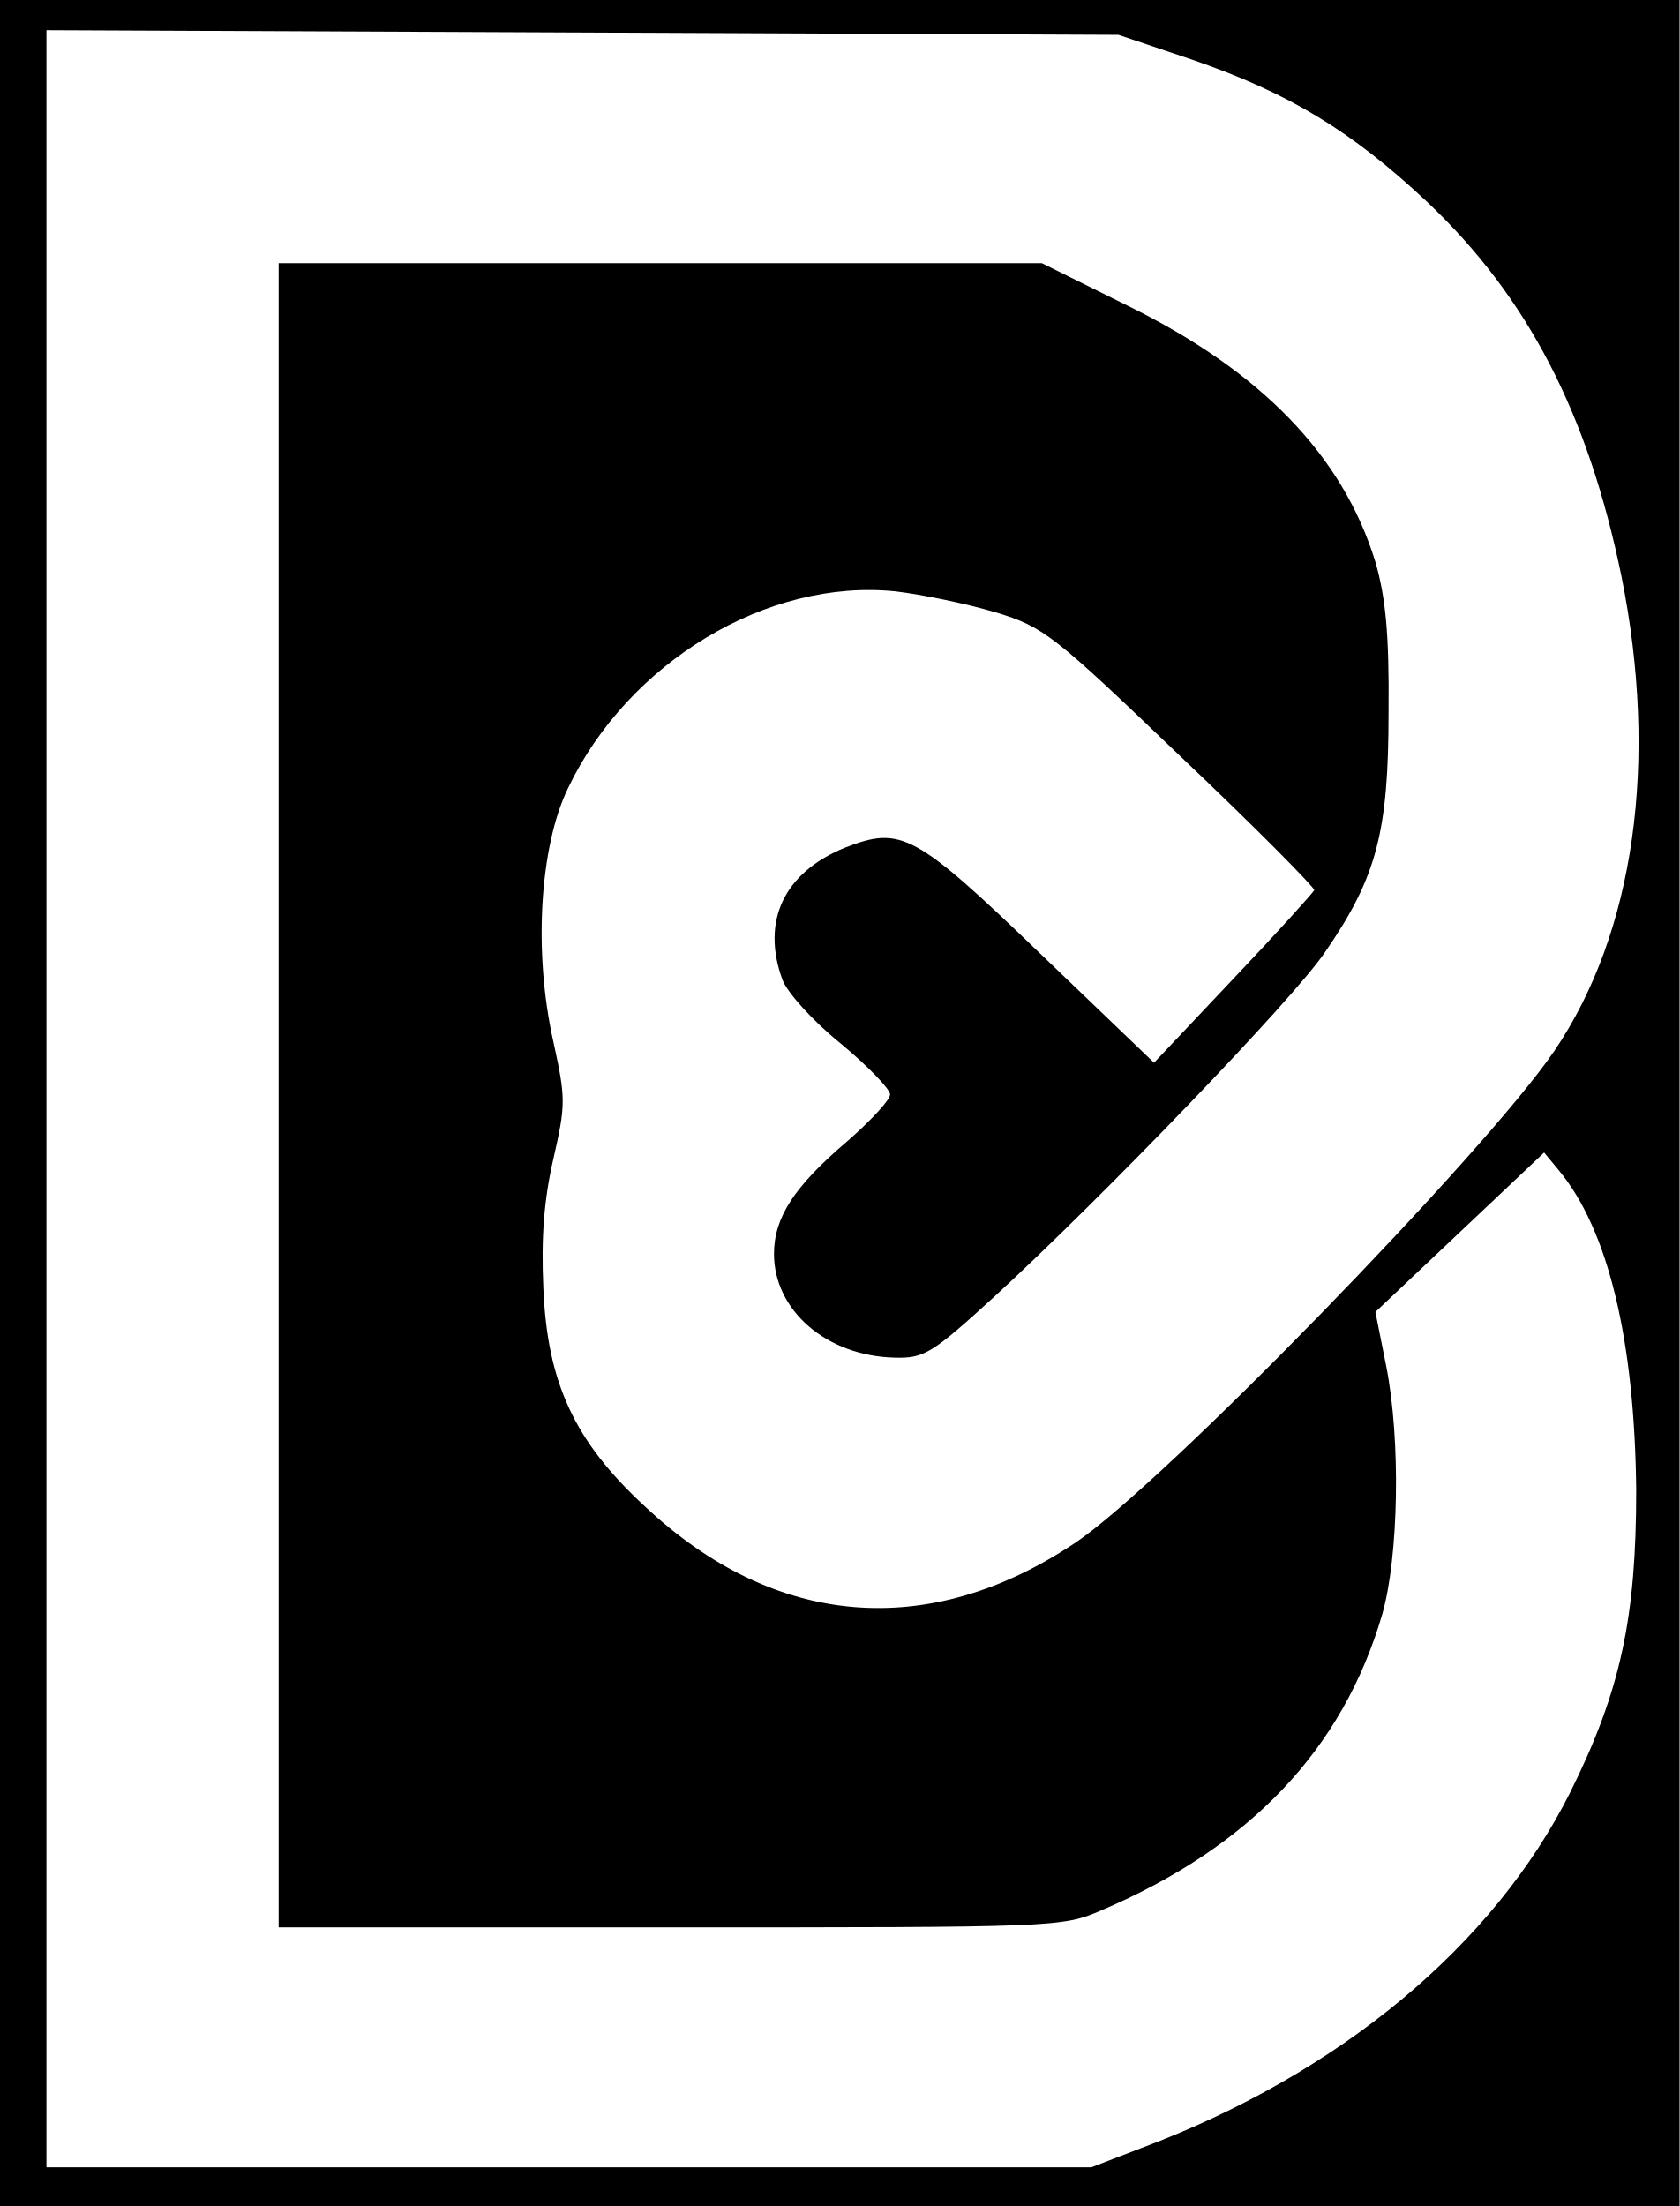
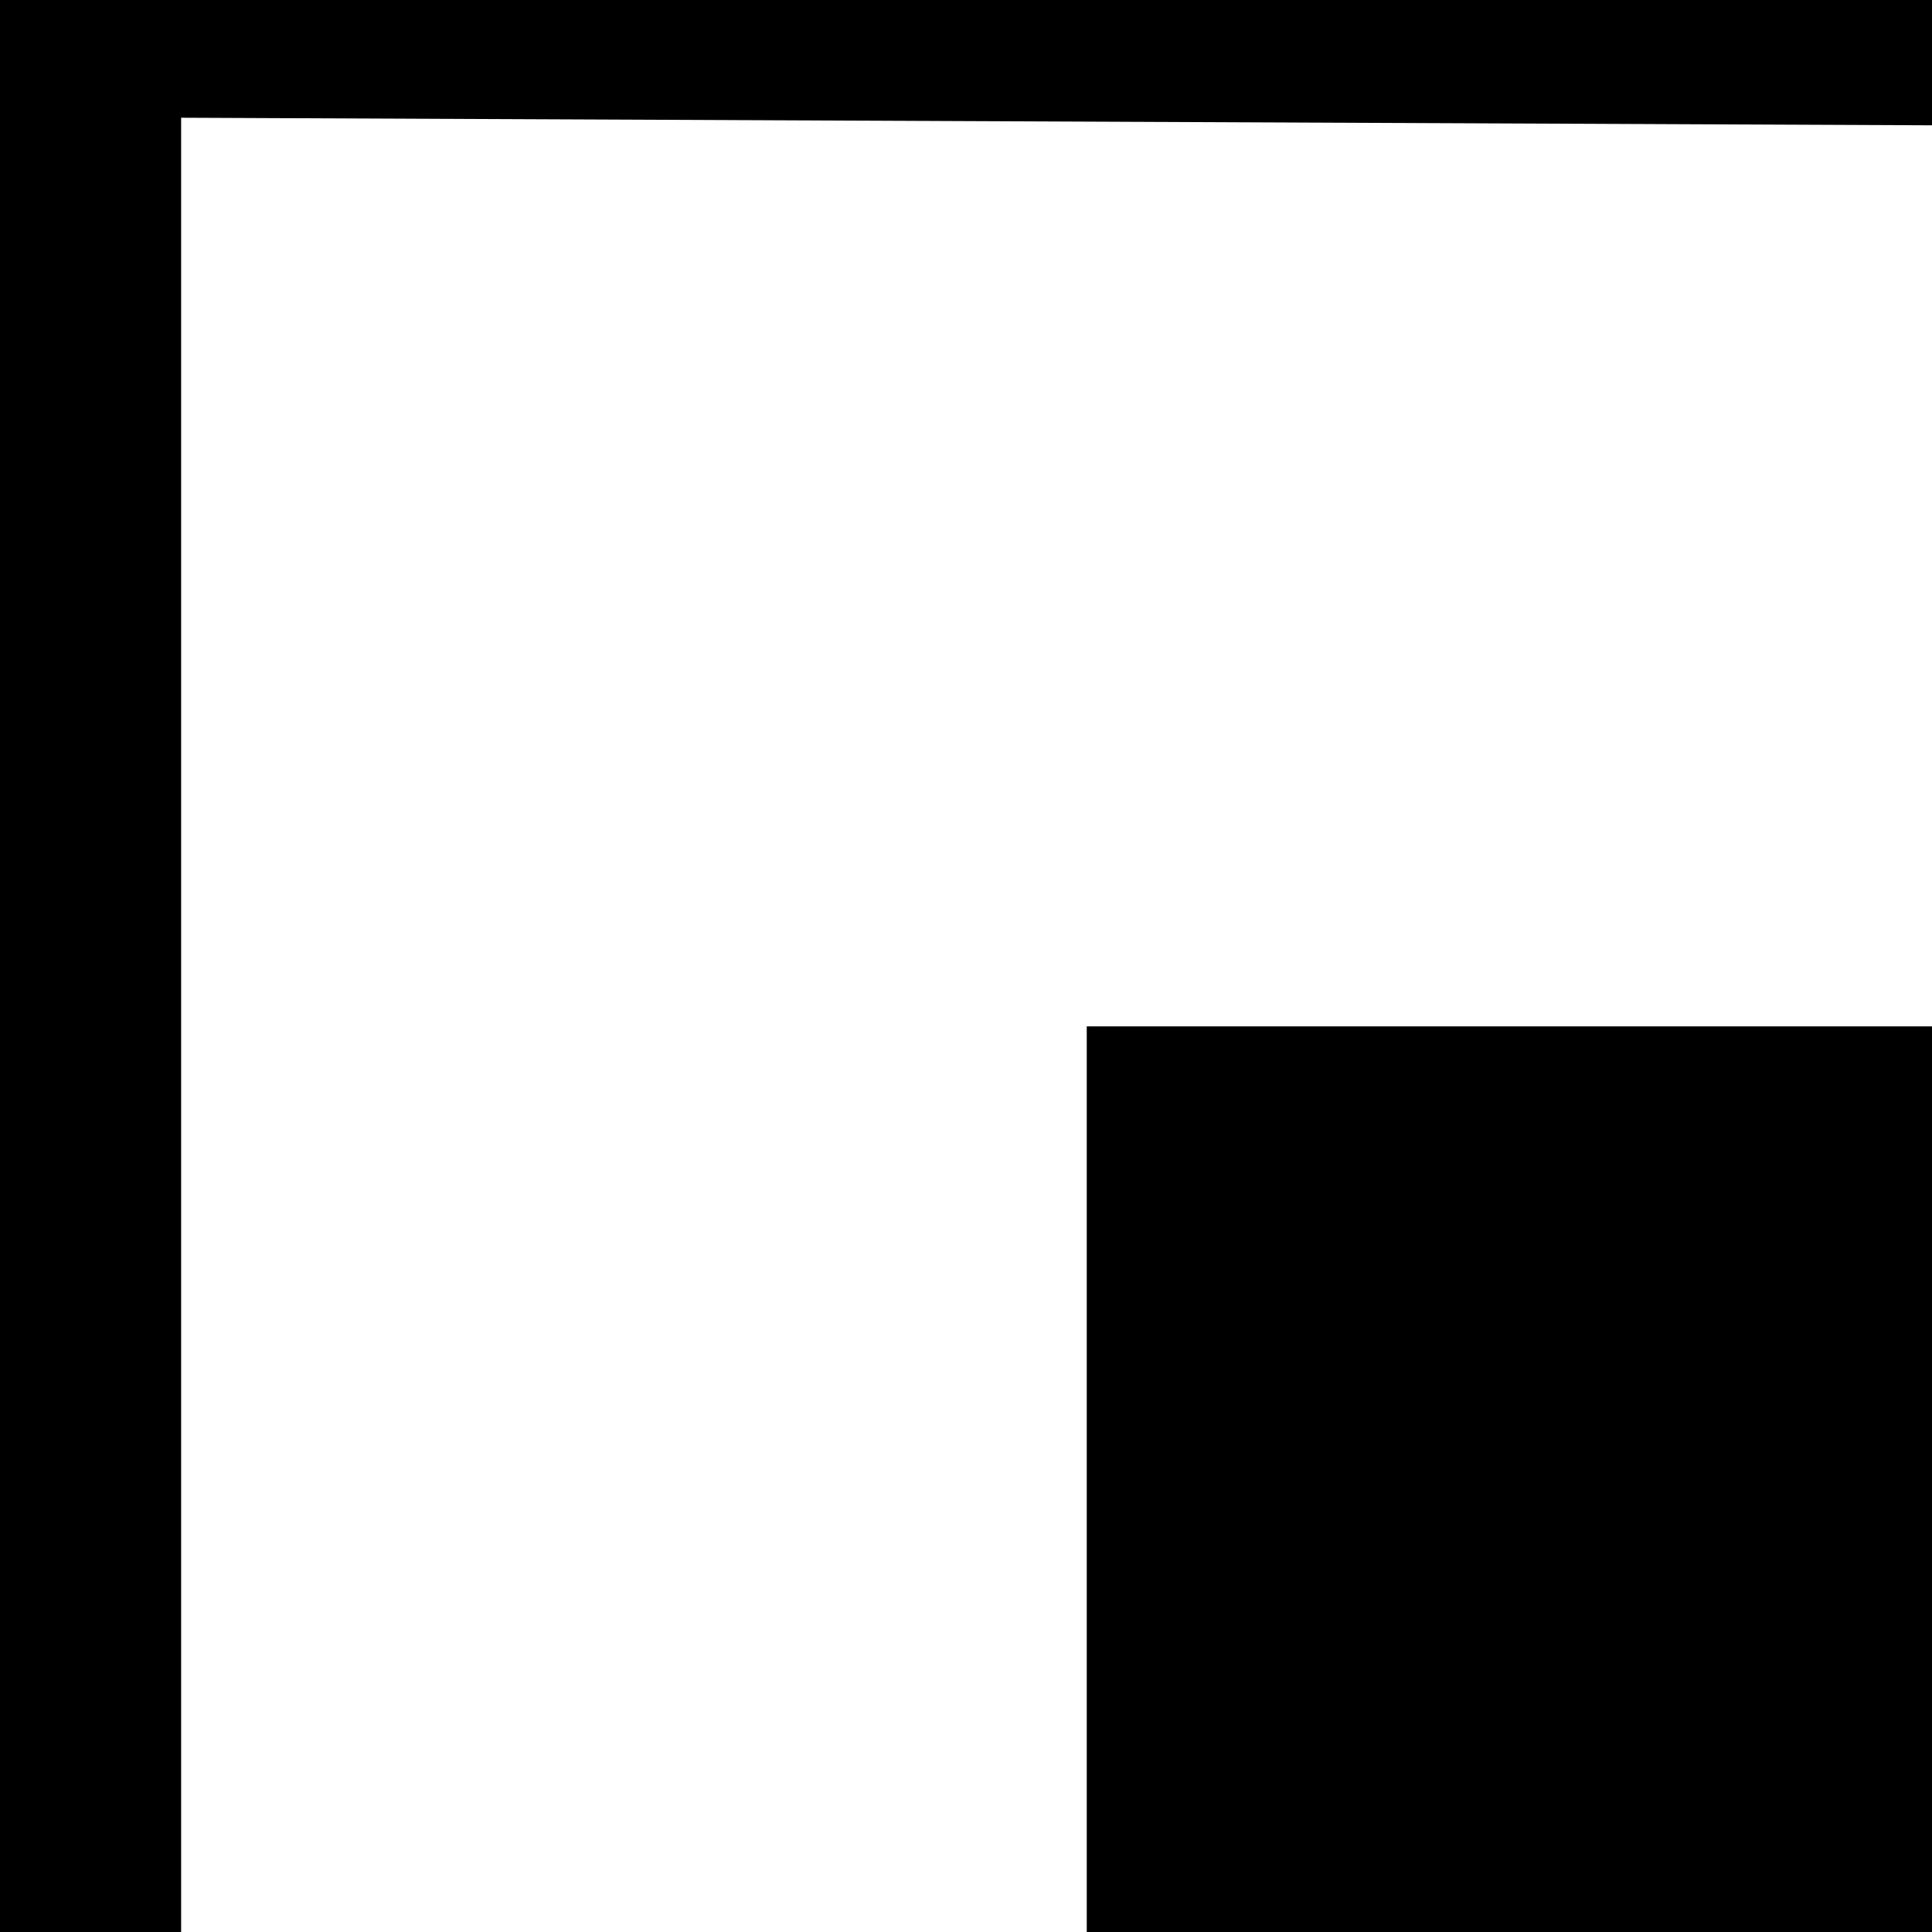
- <svg xmlns="http://www.w3.org/2000/svg" style="background-color:white;" version="1.0" width="217pt" height="285pt" viewBox="0 0 217 285" preserveAspectRatio="xMidYMid meet">
+ <svg xmlns="http://www.w3.org/2000/svg" style="background-color:white;" version="1.0" width="64" height="64" viewBox="0 0 64 64" preserveAspectRatio="xMidYMid meet">
  <g transform="translate(0,285) scale(0.1,-0.1)" fill="#000000" stroke="none">
    <path d="M0 1425 l0 -1425 1085 0 1085 0 0 1425 0 1425 -1085 0 -1085 0 0 -1425z m1540 1348 c125 -43 206 -92 304 -184 130 -123 208 -274 251 -484 48 -238 17 -460 -87 -613 -89 -131 -509 -563 -620 -636 -189 -126 -388 -109 -555 48 -91 84 -126 160 -131 282 -3 66 1 115 13 167 16 70 16 78 0 151 -26 115 -18 252 19 328 78 163 258 271 423 254 34 -4 92 -16 129 -27 63 -19 75 -29 240 -187 96 -91 173 -169 172 -172 -2 -4 -49 -56 -105 -115 l-102 -108 -147 141 c-162 156 -180 165 -252 137 -79 -32 -109 -95 -81 -171 6 -16 39 -53 75 -82 35 -29 64 -59 64 -66 0 -7 -25 -34 -56 -61 -68 -58 -94 -98 -94 -145 0 -73 68 -132 156 -134 38 -1 48 5 130 80 138 127 385 383 426 444 67 97 82 156 82 310 1 102 -4 149 -17 194 -42 137 -147 246 -320 331 l-111 55 -493 0 -493 0 0 -1075 0 -1075 506 0 c499 0 506 0 557 22 192 82 312 208 363 383 21 74 24 224 5 320 l-14 70 109 103 109 103 19 -23 c64 -77 98 -220 100 -413 0 -165 -20 -259 -85 -390 -99 -198 -298 -364 -554 -460 l-65 -25 -675 0 -675 0 0 1380 0 1381 693 -3 692 -3 95 -32z" />
  </g>
</svg>
